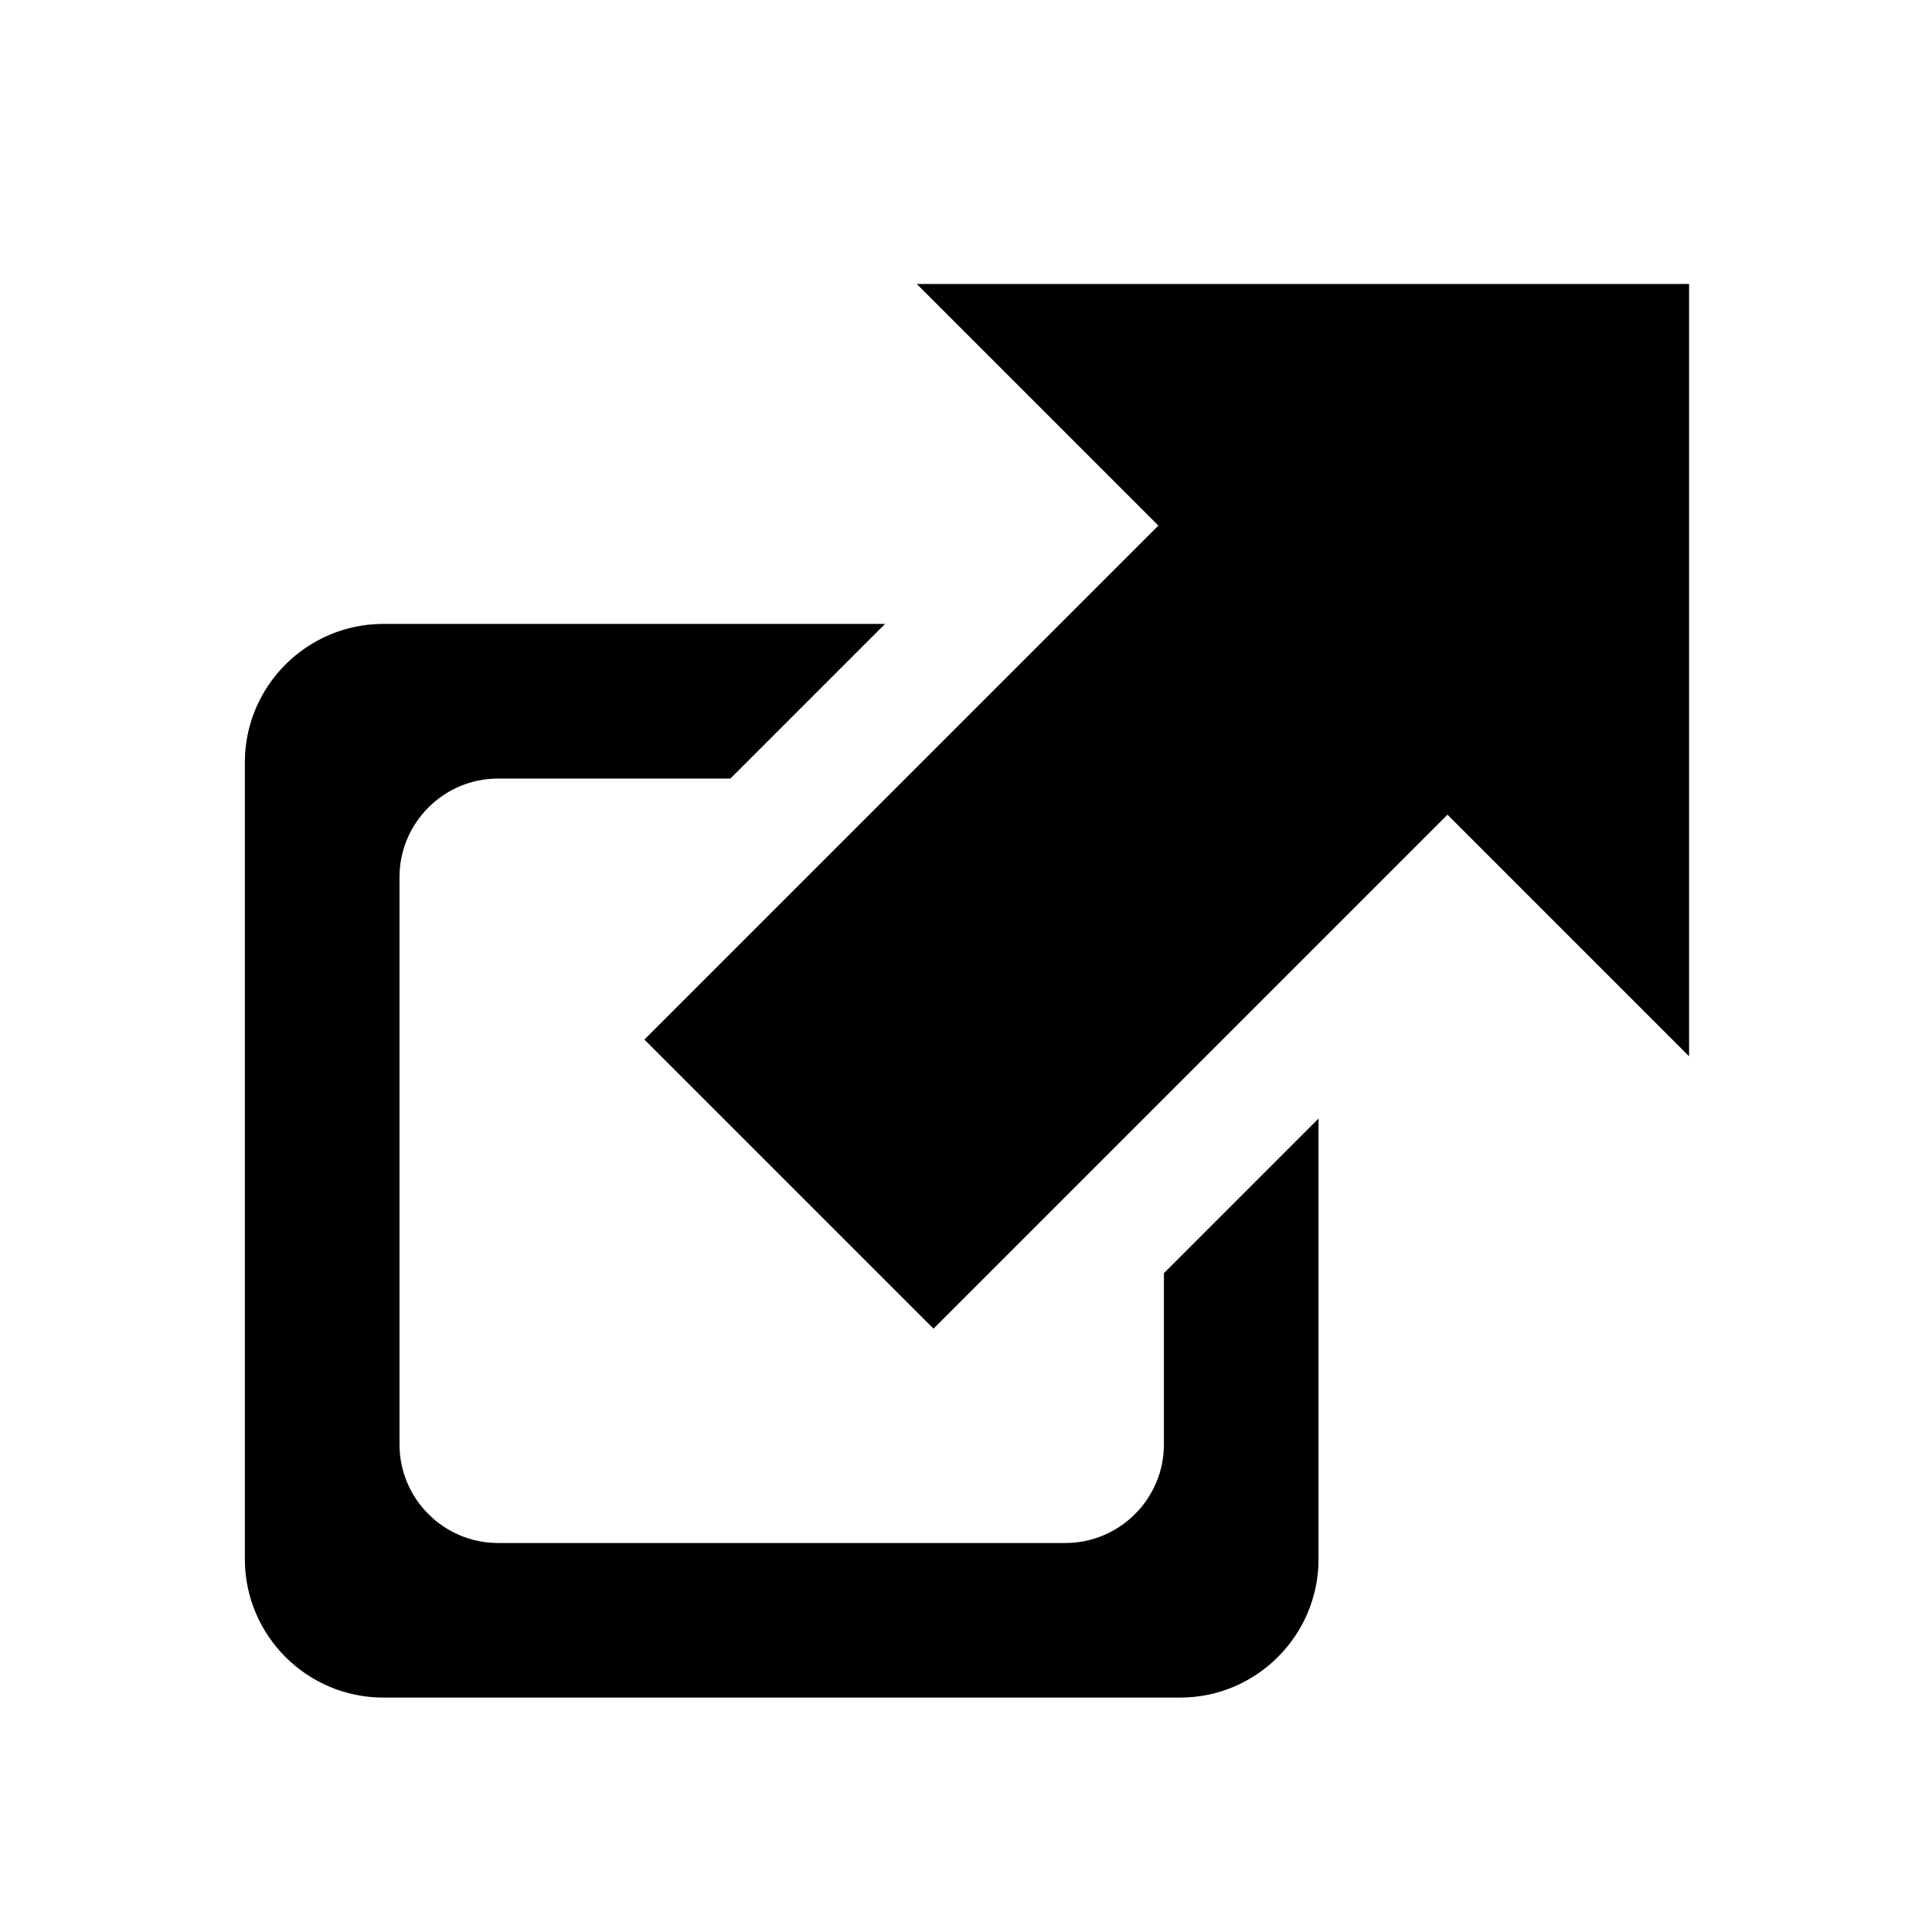
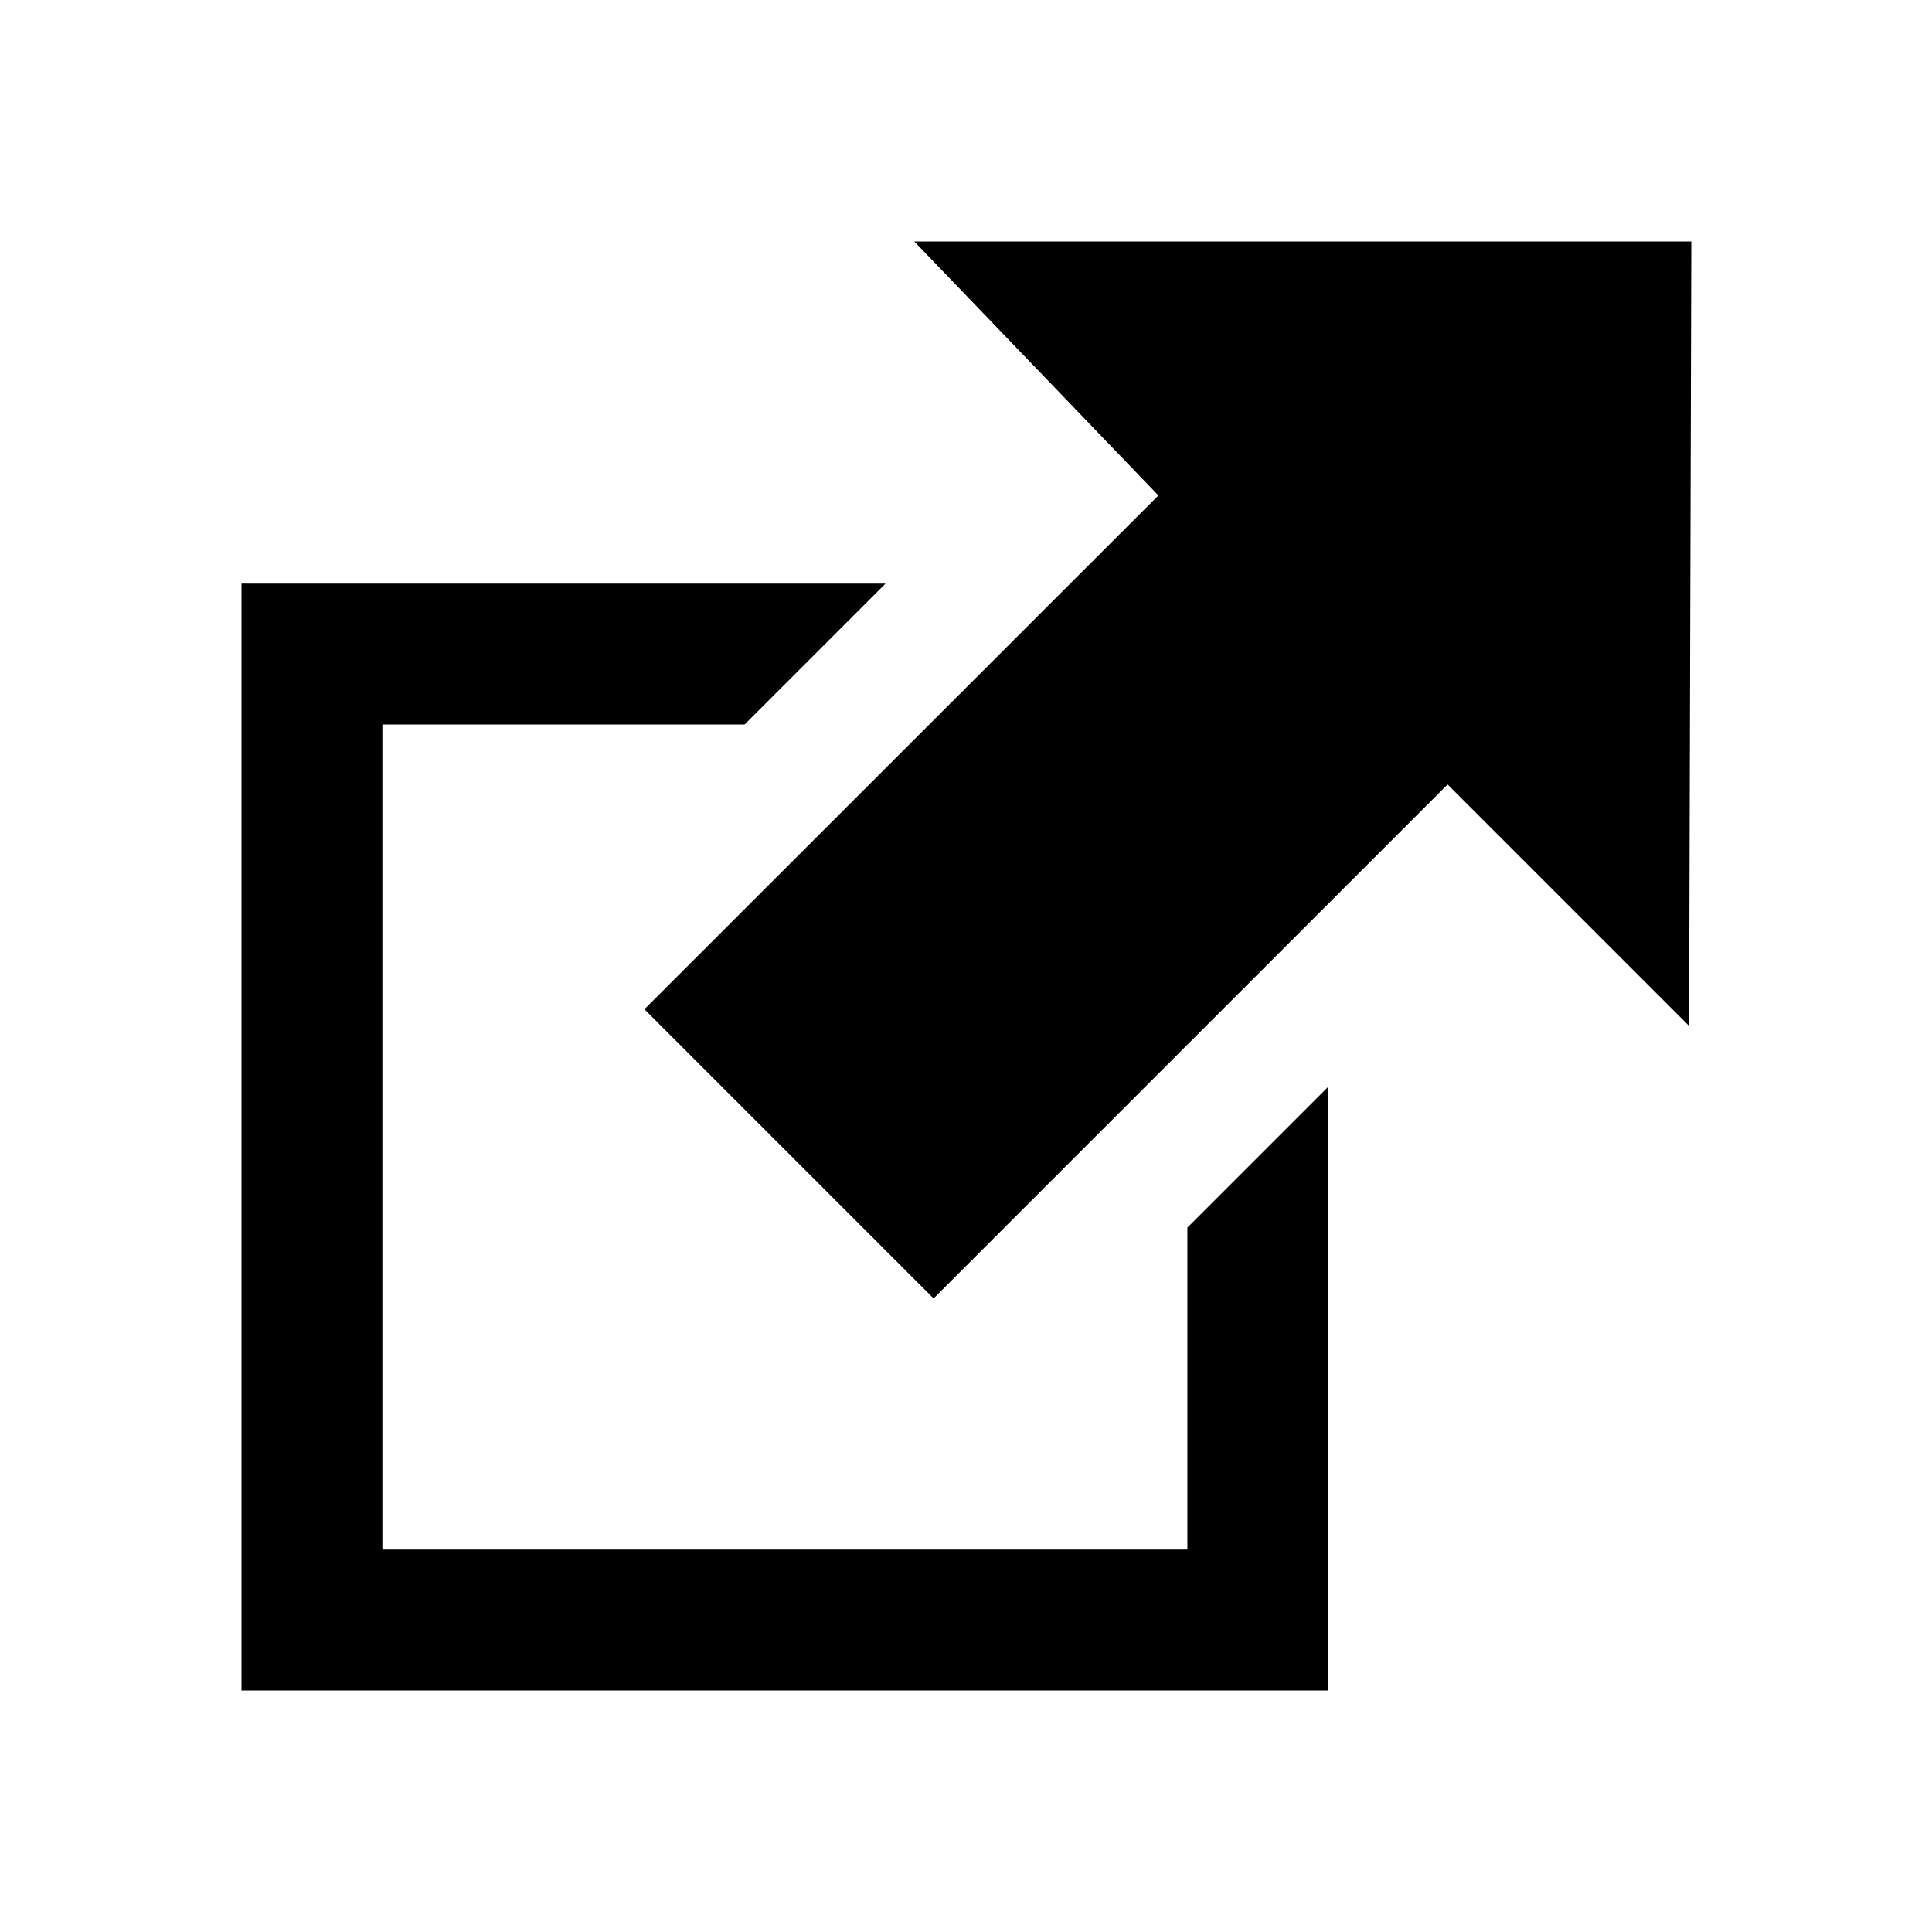
- <svg xmlns="http://www.w3.org/2000/svg" version="1.1" id="Layer_1" x="0px" y="0px" width="64" height="64" viewBox="0 0 64 64" xml:space="preserve">
-   <defs id="defs9" />
-   <polygon transform="matrix(0.5854681,0,0,0.5854681,-148.4277,-196.1007)" points="306.339,410.123 335.42,381.042 349.089,394.711 349.089,351.015 305.393,351.015 319.062,364.685 289.981,393.765 " id="polygon3" />
-   <path d="m 38.556,42.177 v 5.671 c 0,1.801 -1.465,3.266 -3.266,3.266 H 16.5 c -1.801,0 -3.266,-1.465 -3.266,-3.266 V 29.057 c 0,-1.801 1.465,-3.266 3.266,-3.266 h 7.695 l 5.123,-5.123 H 12.698 c -2.529,0 -4.587,2.058 -4.587,4.587 v 26.393 c 0,2.529 2.058,4.587 4.587,4.587 h 26.393 c 2.529,0 4.587,-2.058 4.587,-4.587 V 37.053 l -5.122,5.123 z" id="path5" />
+ <svg xmlns="http://www.w3.org/2000/svg" width="1.333in" height="1.333in" viewBox="0 0 96 96">
+   <path id="polygon3" fill="black" d="M 46.39,64.52            C 46.39,64.52 71.93,38.98 71.93,38.98              71.93,38.98 83.93,50.98 83.93,50.98              83.93,50.98 84.04,12.00 84.04,12.00              84.04,12.00 45.43,12.00 45.43,12.00              45.43,12.00 57.56,24.62 57.56,24.62              57.56,24.62 32.02,50.15 32.02,50.15              32.02,50.15 46.39,64.52 46.39,64.52 Z            M 59.00,61.00            C 59.00,61.00 59.00,77.00 59.00,77.00              59.00,77.00 19.00,77.00 19.00,77.00              19.00,77.00 19.00,36.00 19.00,36.00              19.00,36.00 37.00,36.00 37.00,36.00              37.00,36.00 44.00,29.00 44.00,29.00              44.00,29.00 12.00,29.00 12.00,29.00              12.00,29.00 12.00,84.00 12.00,84.00              12.00,84.00 66.00,84.00 66.00,84.00              66.00,84.00 66.00,54.00 66.00,54.00              66.00,54.00 59.00,61.00 59.00,61.00 Z" />
</svg>
